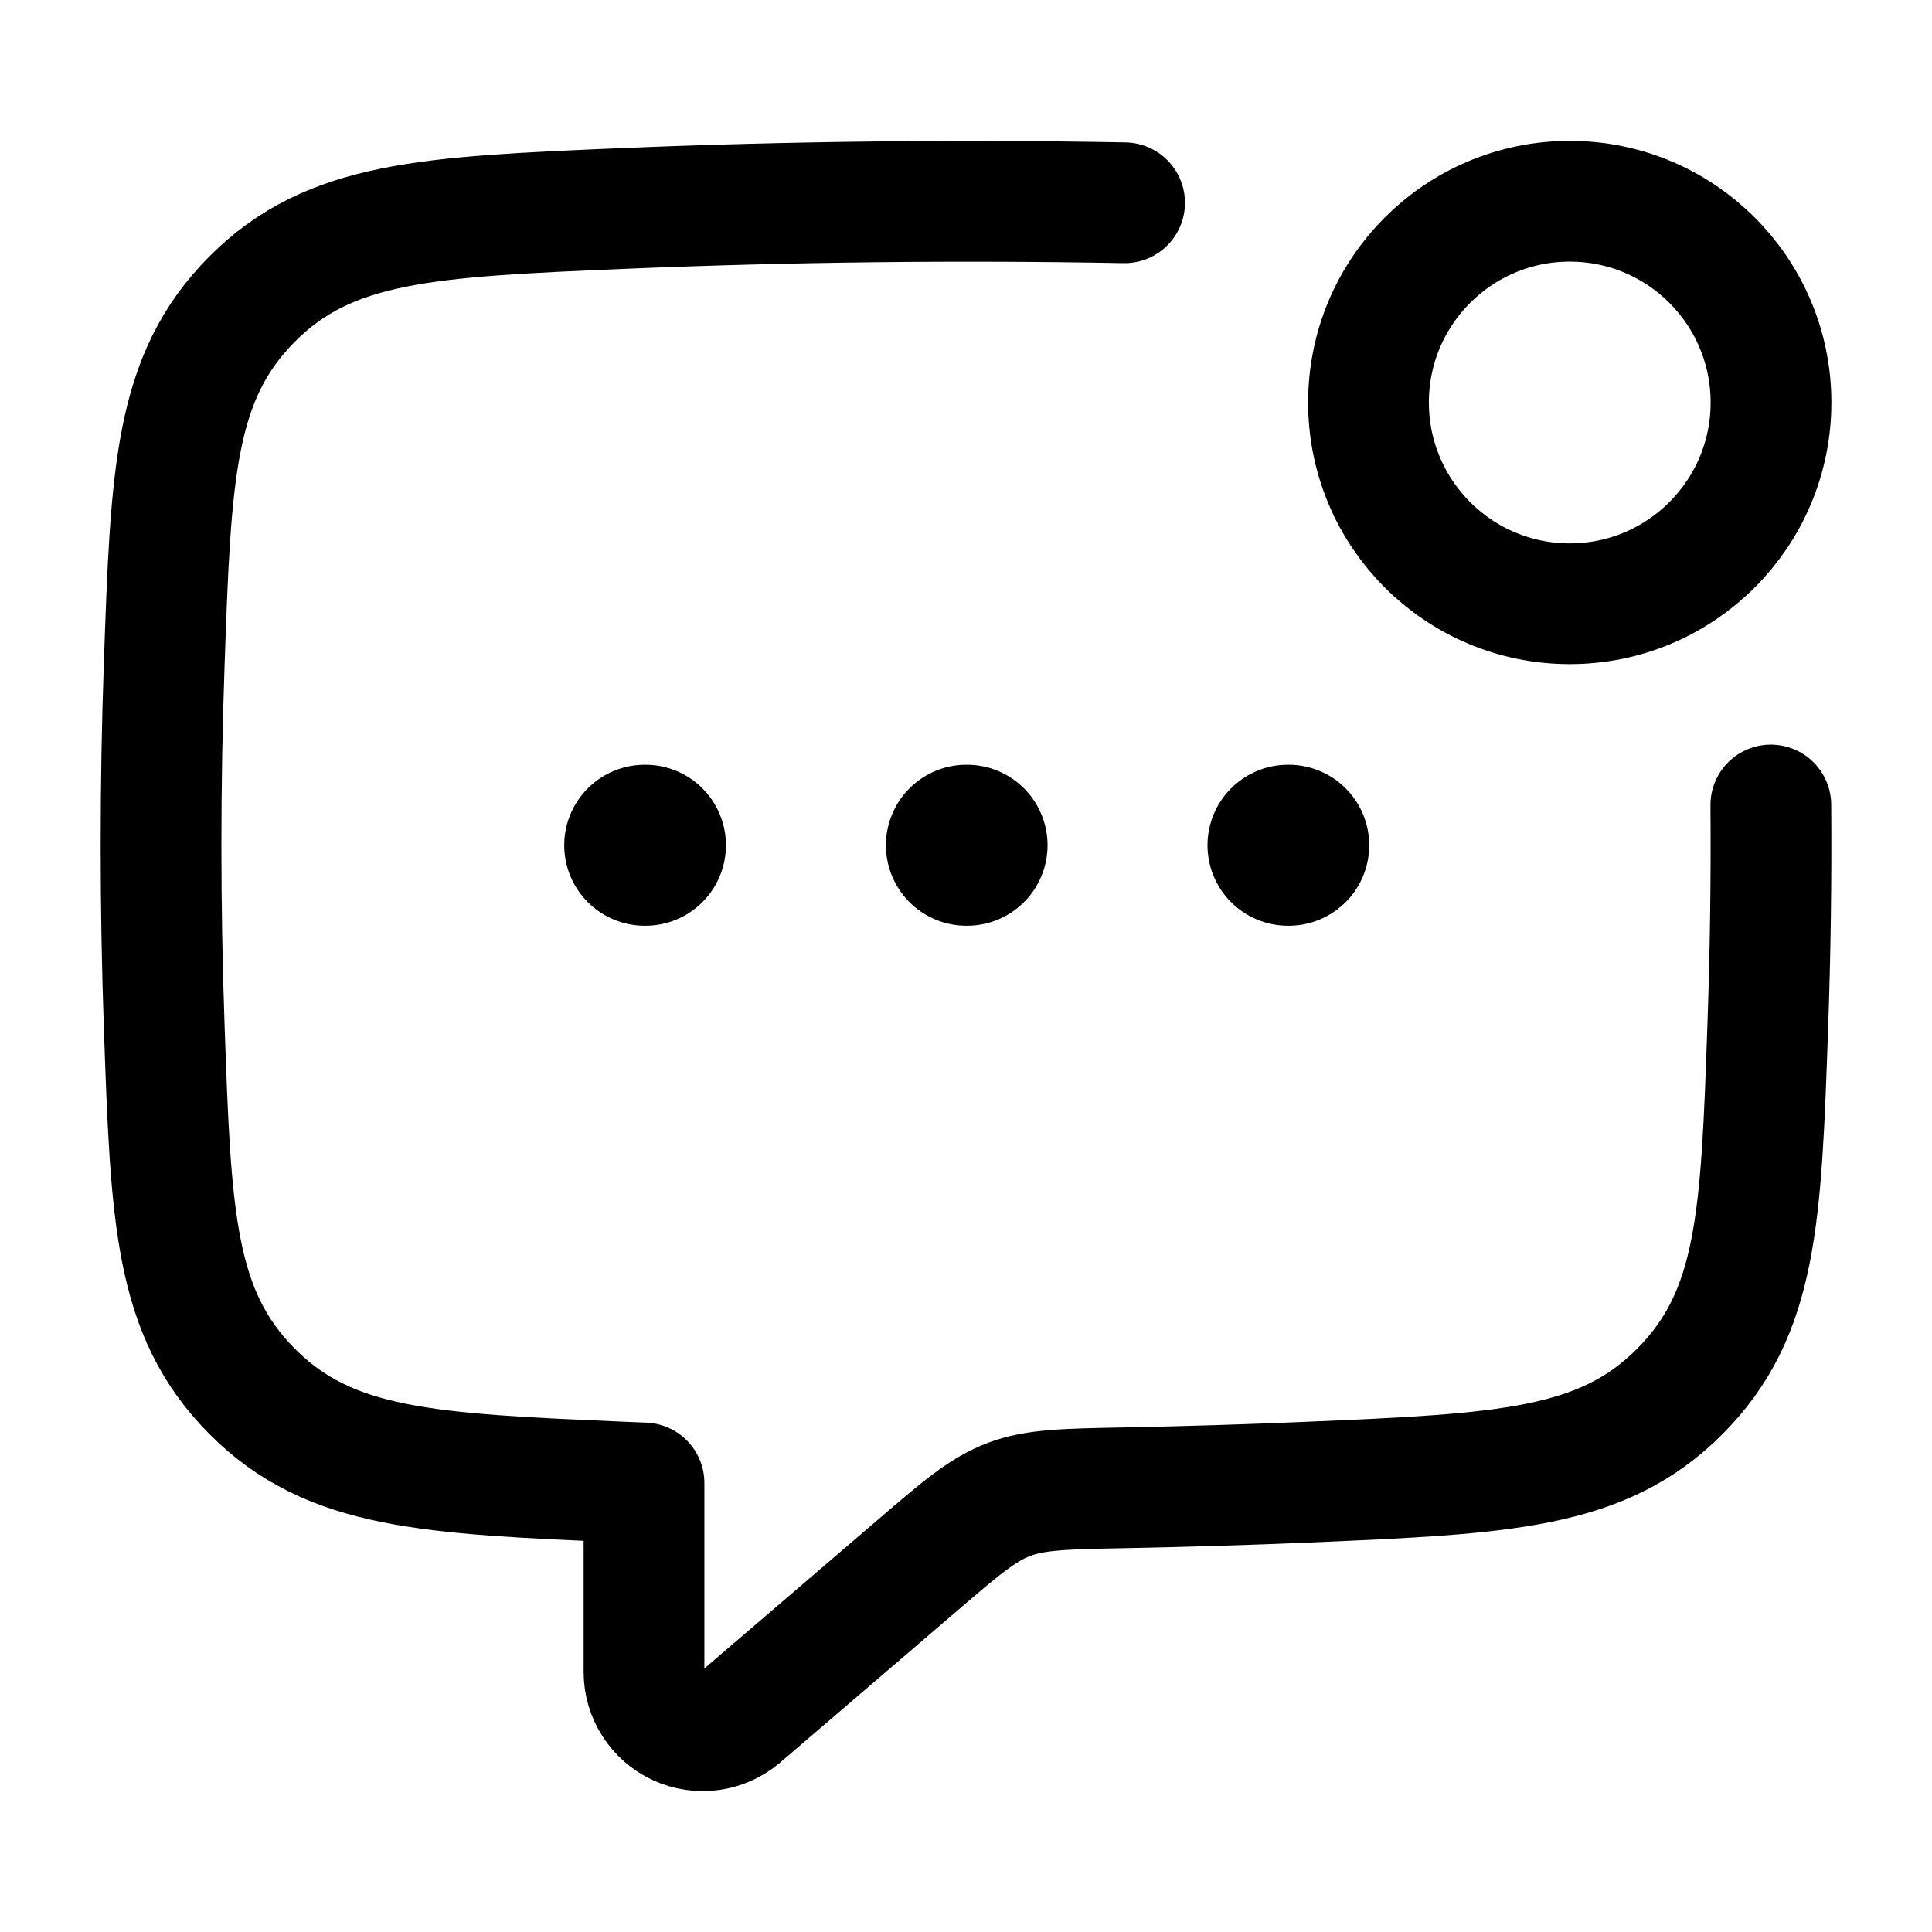
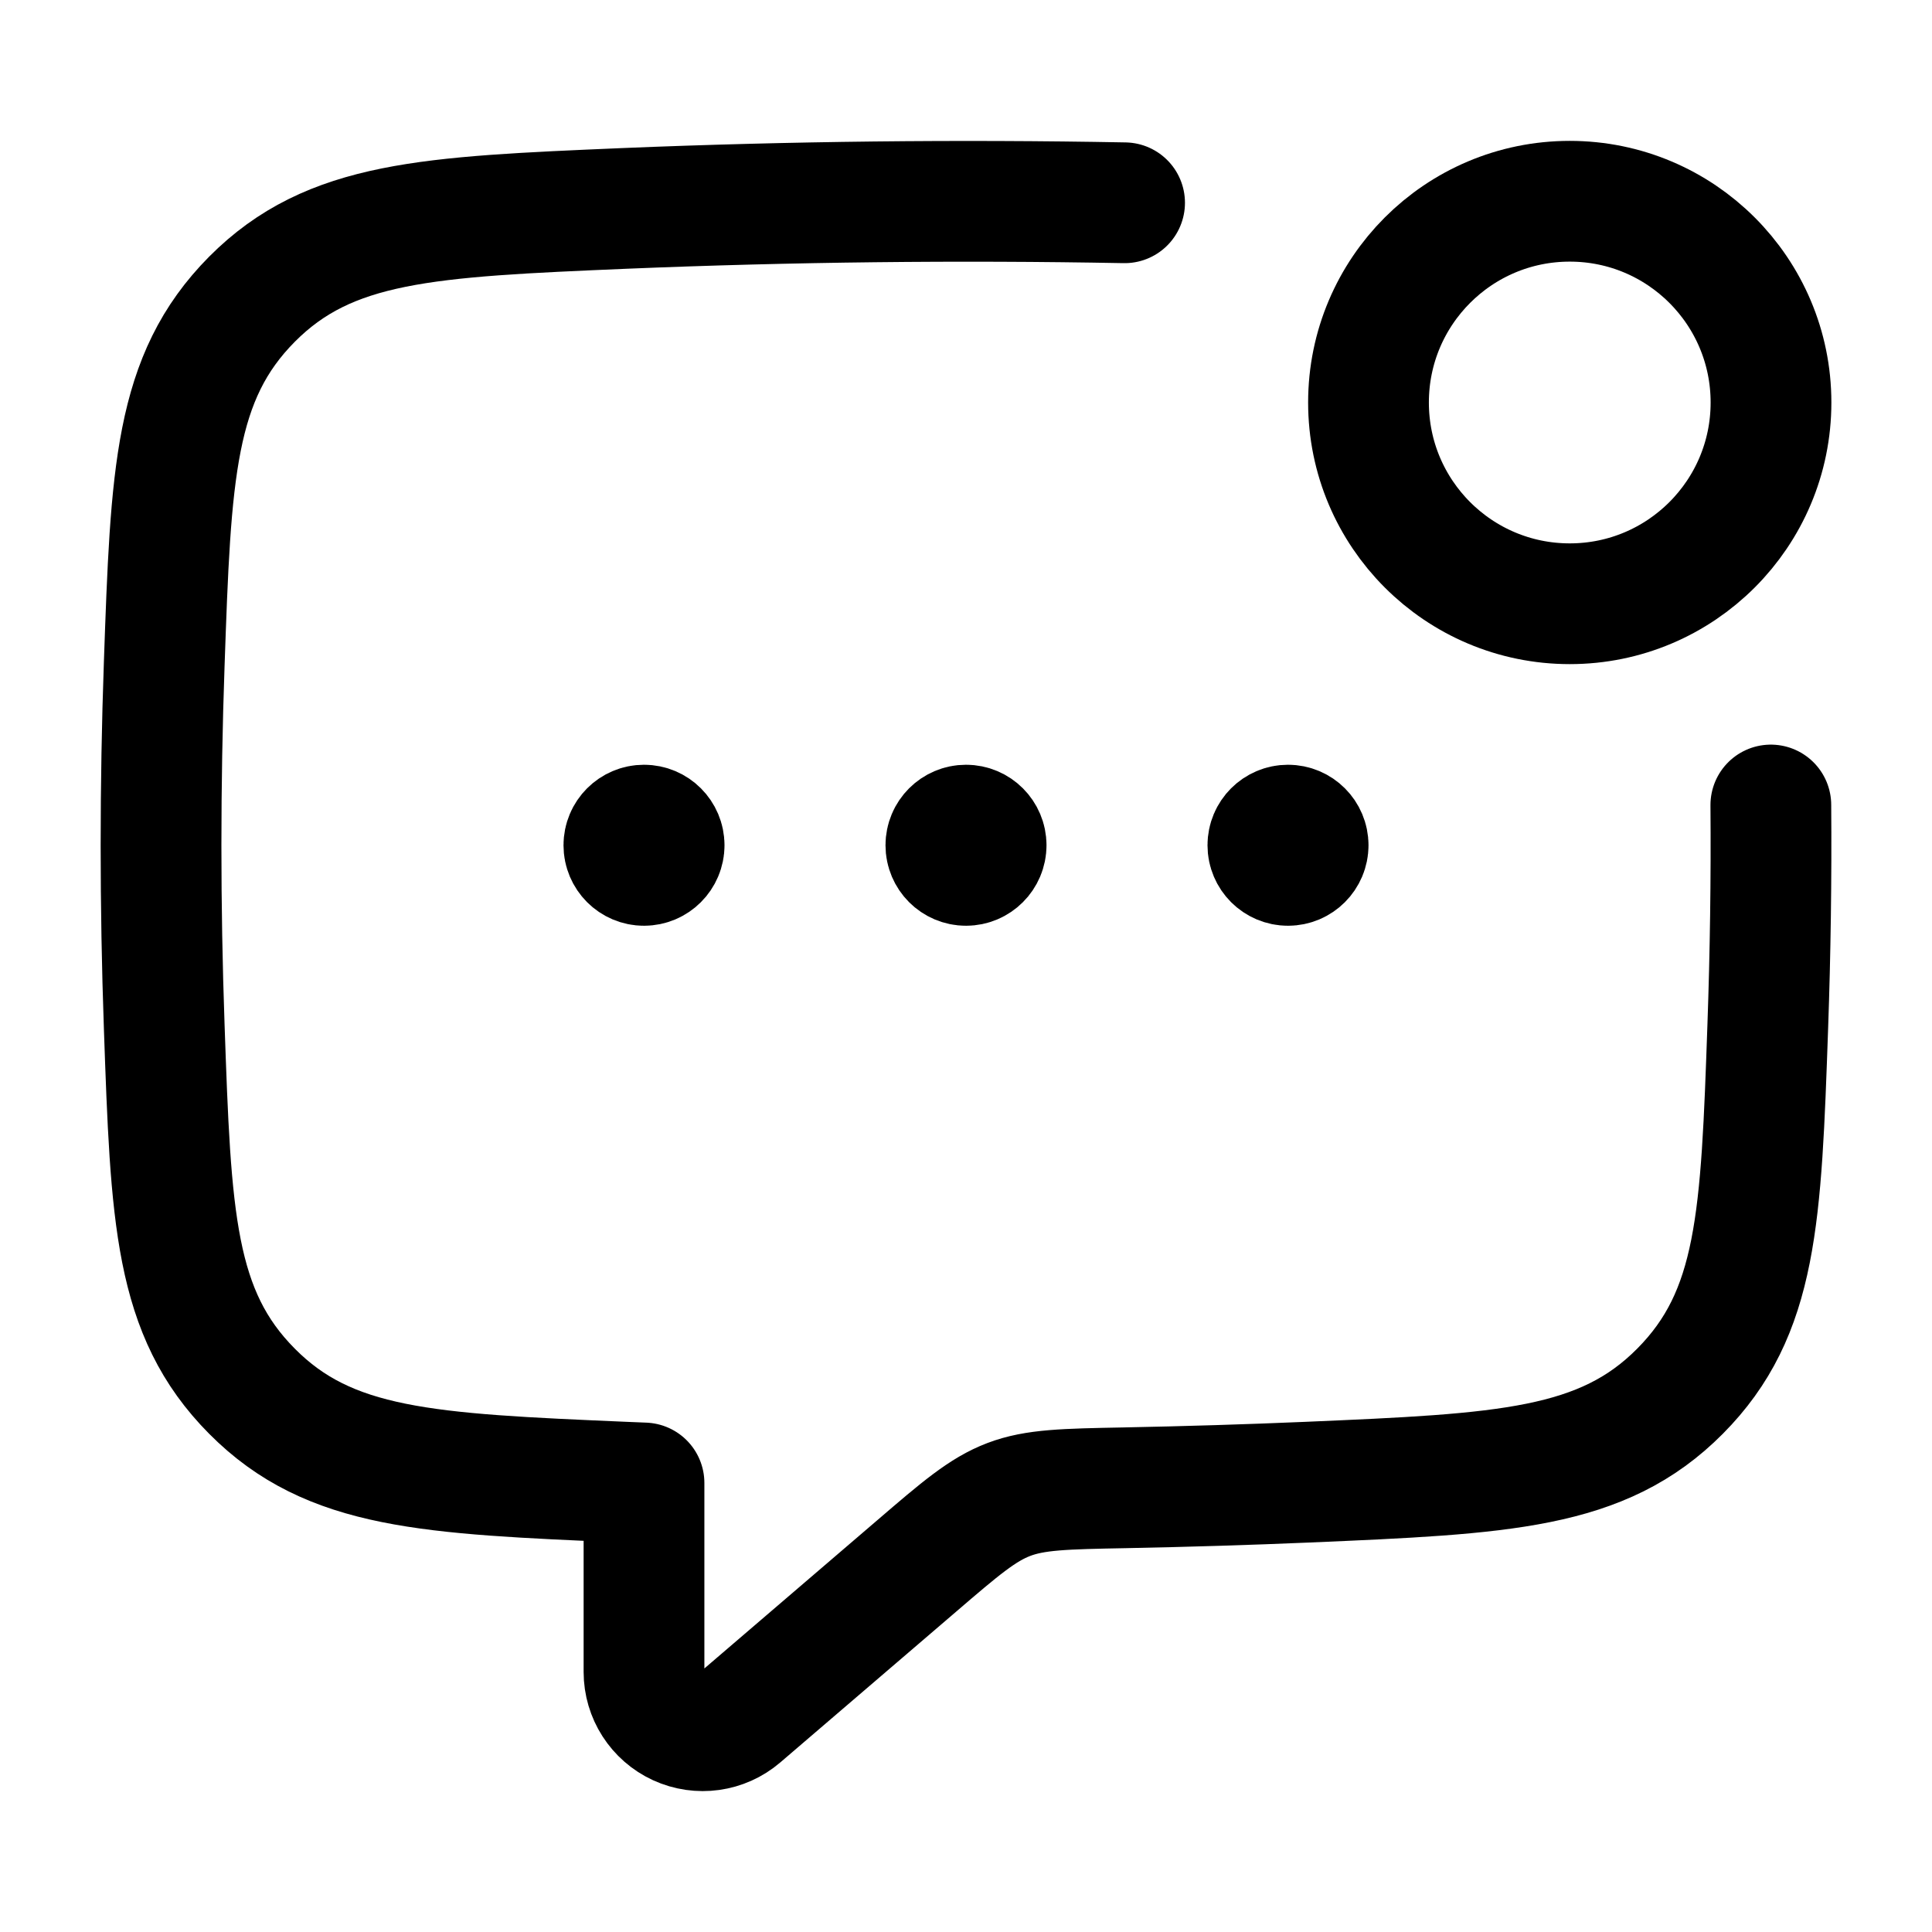
<svg xmlns="http://www.w3.org/2000/svg" fill="none" viewBox="0 0 24 24">
-   <path stroke="currentColor" stroke-linecap="round" stroke-linejoin="round" stroke-width="2" d="M12.005 10.5h.008m3.987 0h.009m-8 0h.009" />
  <path stroke="currentColor" stroke-linecap="round" stroke-linejoin="round" stroke-width="1.5" d="M13.97 2.519a104 104 0 0 0-6.214.07c-2.44.104-3.66.156-4.626 1.128-.965.973-1.007 2.16-1.09 4.533a64 64 0 0 0 0 4.5c.083 2.373.125 3.56 1.09 4.532.965.973 2.186 1.025 4.626 1.13l.244.01v2.348a.73.73 0 0 0 1.205.554l2.18-1.869c.547-.47.821-.704 1.147-.828s.696-.131 1.437-.145q1.171-.023 2.275-.07c2.44-.105 3.66-.157 4.626-1.13.965-.972 1.007-2.159 1.09-4.532a64 64 0 0 0 .038-2.75" />
-   <path stroke="currentColor" stroke-linecap="round" stroke-linejoin="round" stroke-width="1.5" d="M22 5a2.5 2.5 0 1 1-5 0 2.5 2.5 0 0 1 5 0" />
+   <path stroke="currentColor" stroke-linecap="round" stroke-linejoin="round" stroke-width="1.5" d="M22 5a2.5 2.5 0 1 1-5 0 2.5 2.5 0 0 1 5 0m-9.874 5.5H12m-3.876 0H8m8.125 0H16m-3.75 0a.25.25 0 1 1-.5 0 .25.25 0 0 1 .5 0m-4 0a.25.25 0 1 1-.5 0 .25.25 0 0 1 .5 0m8 0a.25.25 0 1 1-.5 0 .25.25 0 0 1 .5 0" />
</svg>
